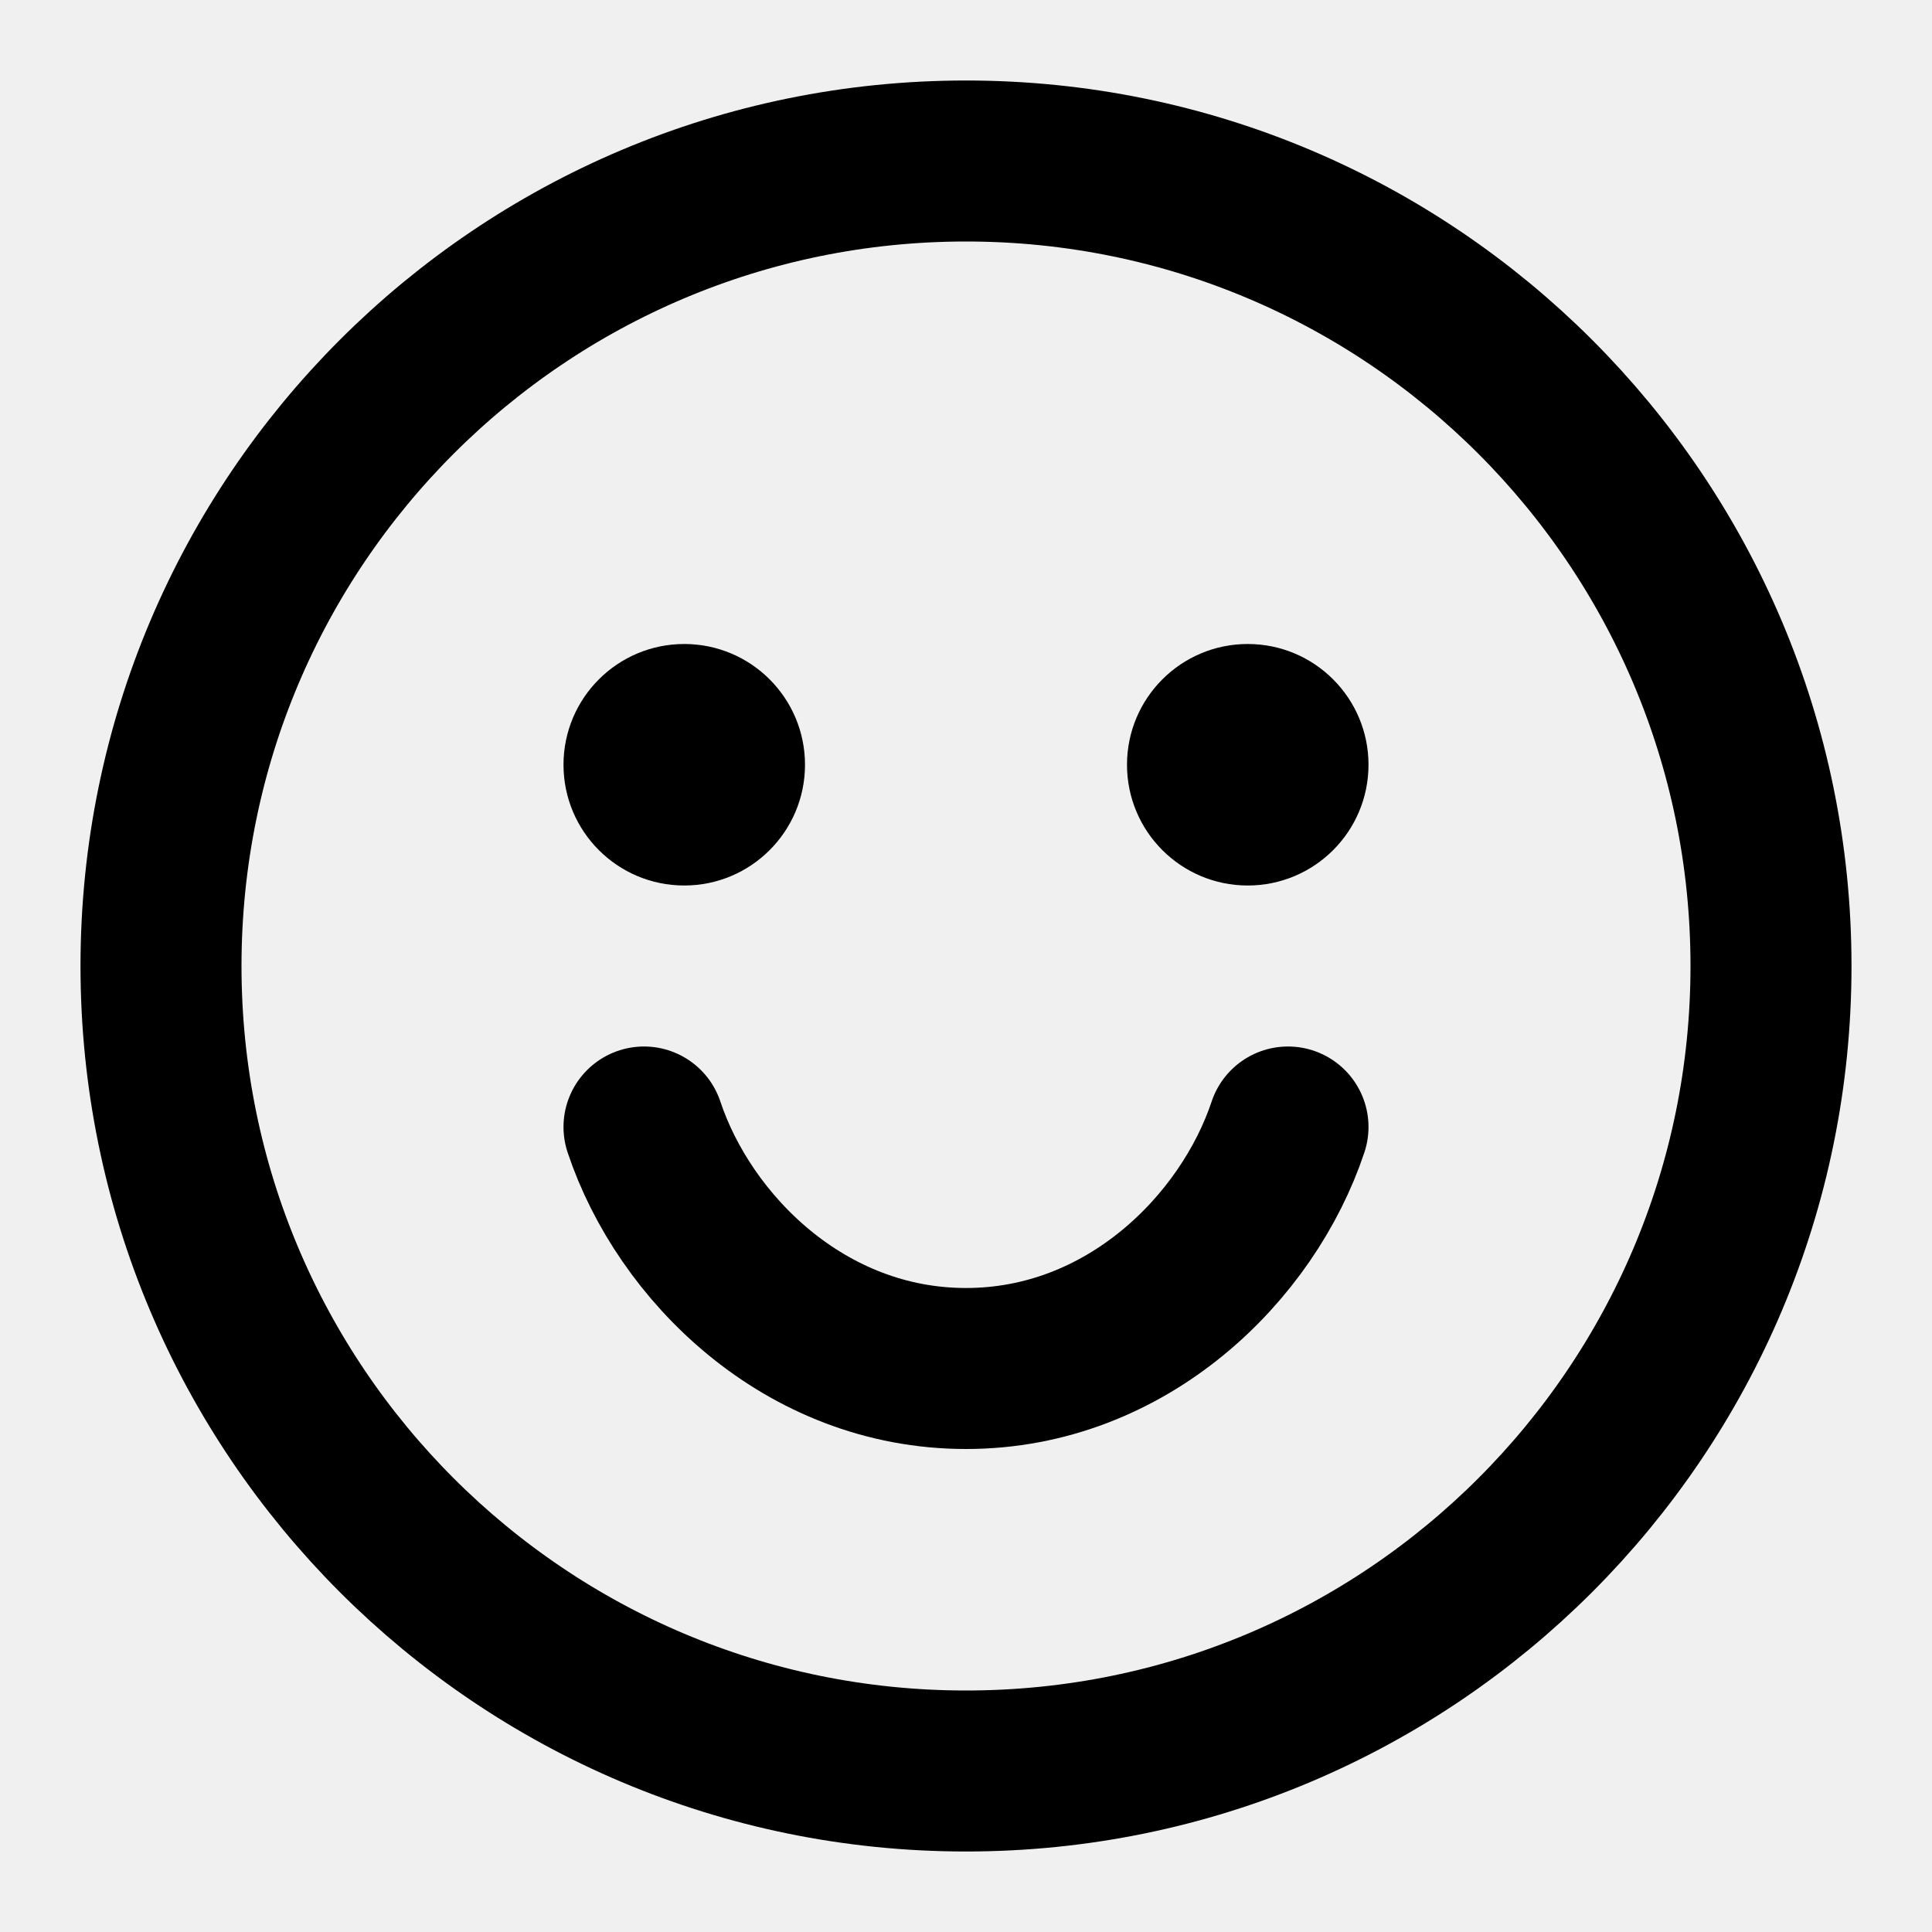
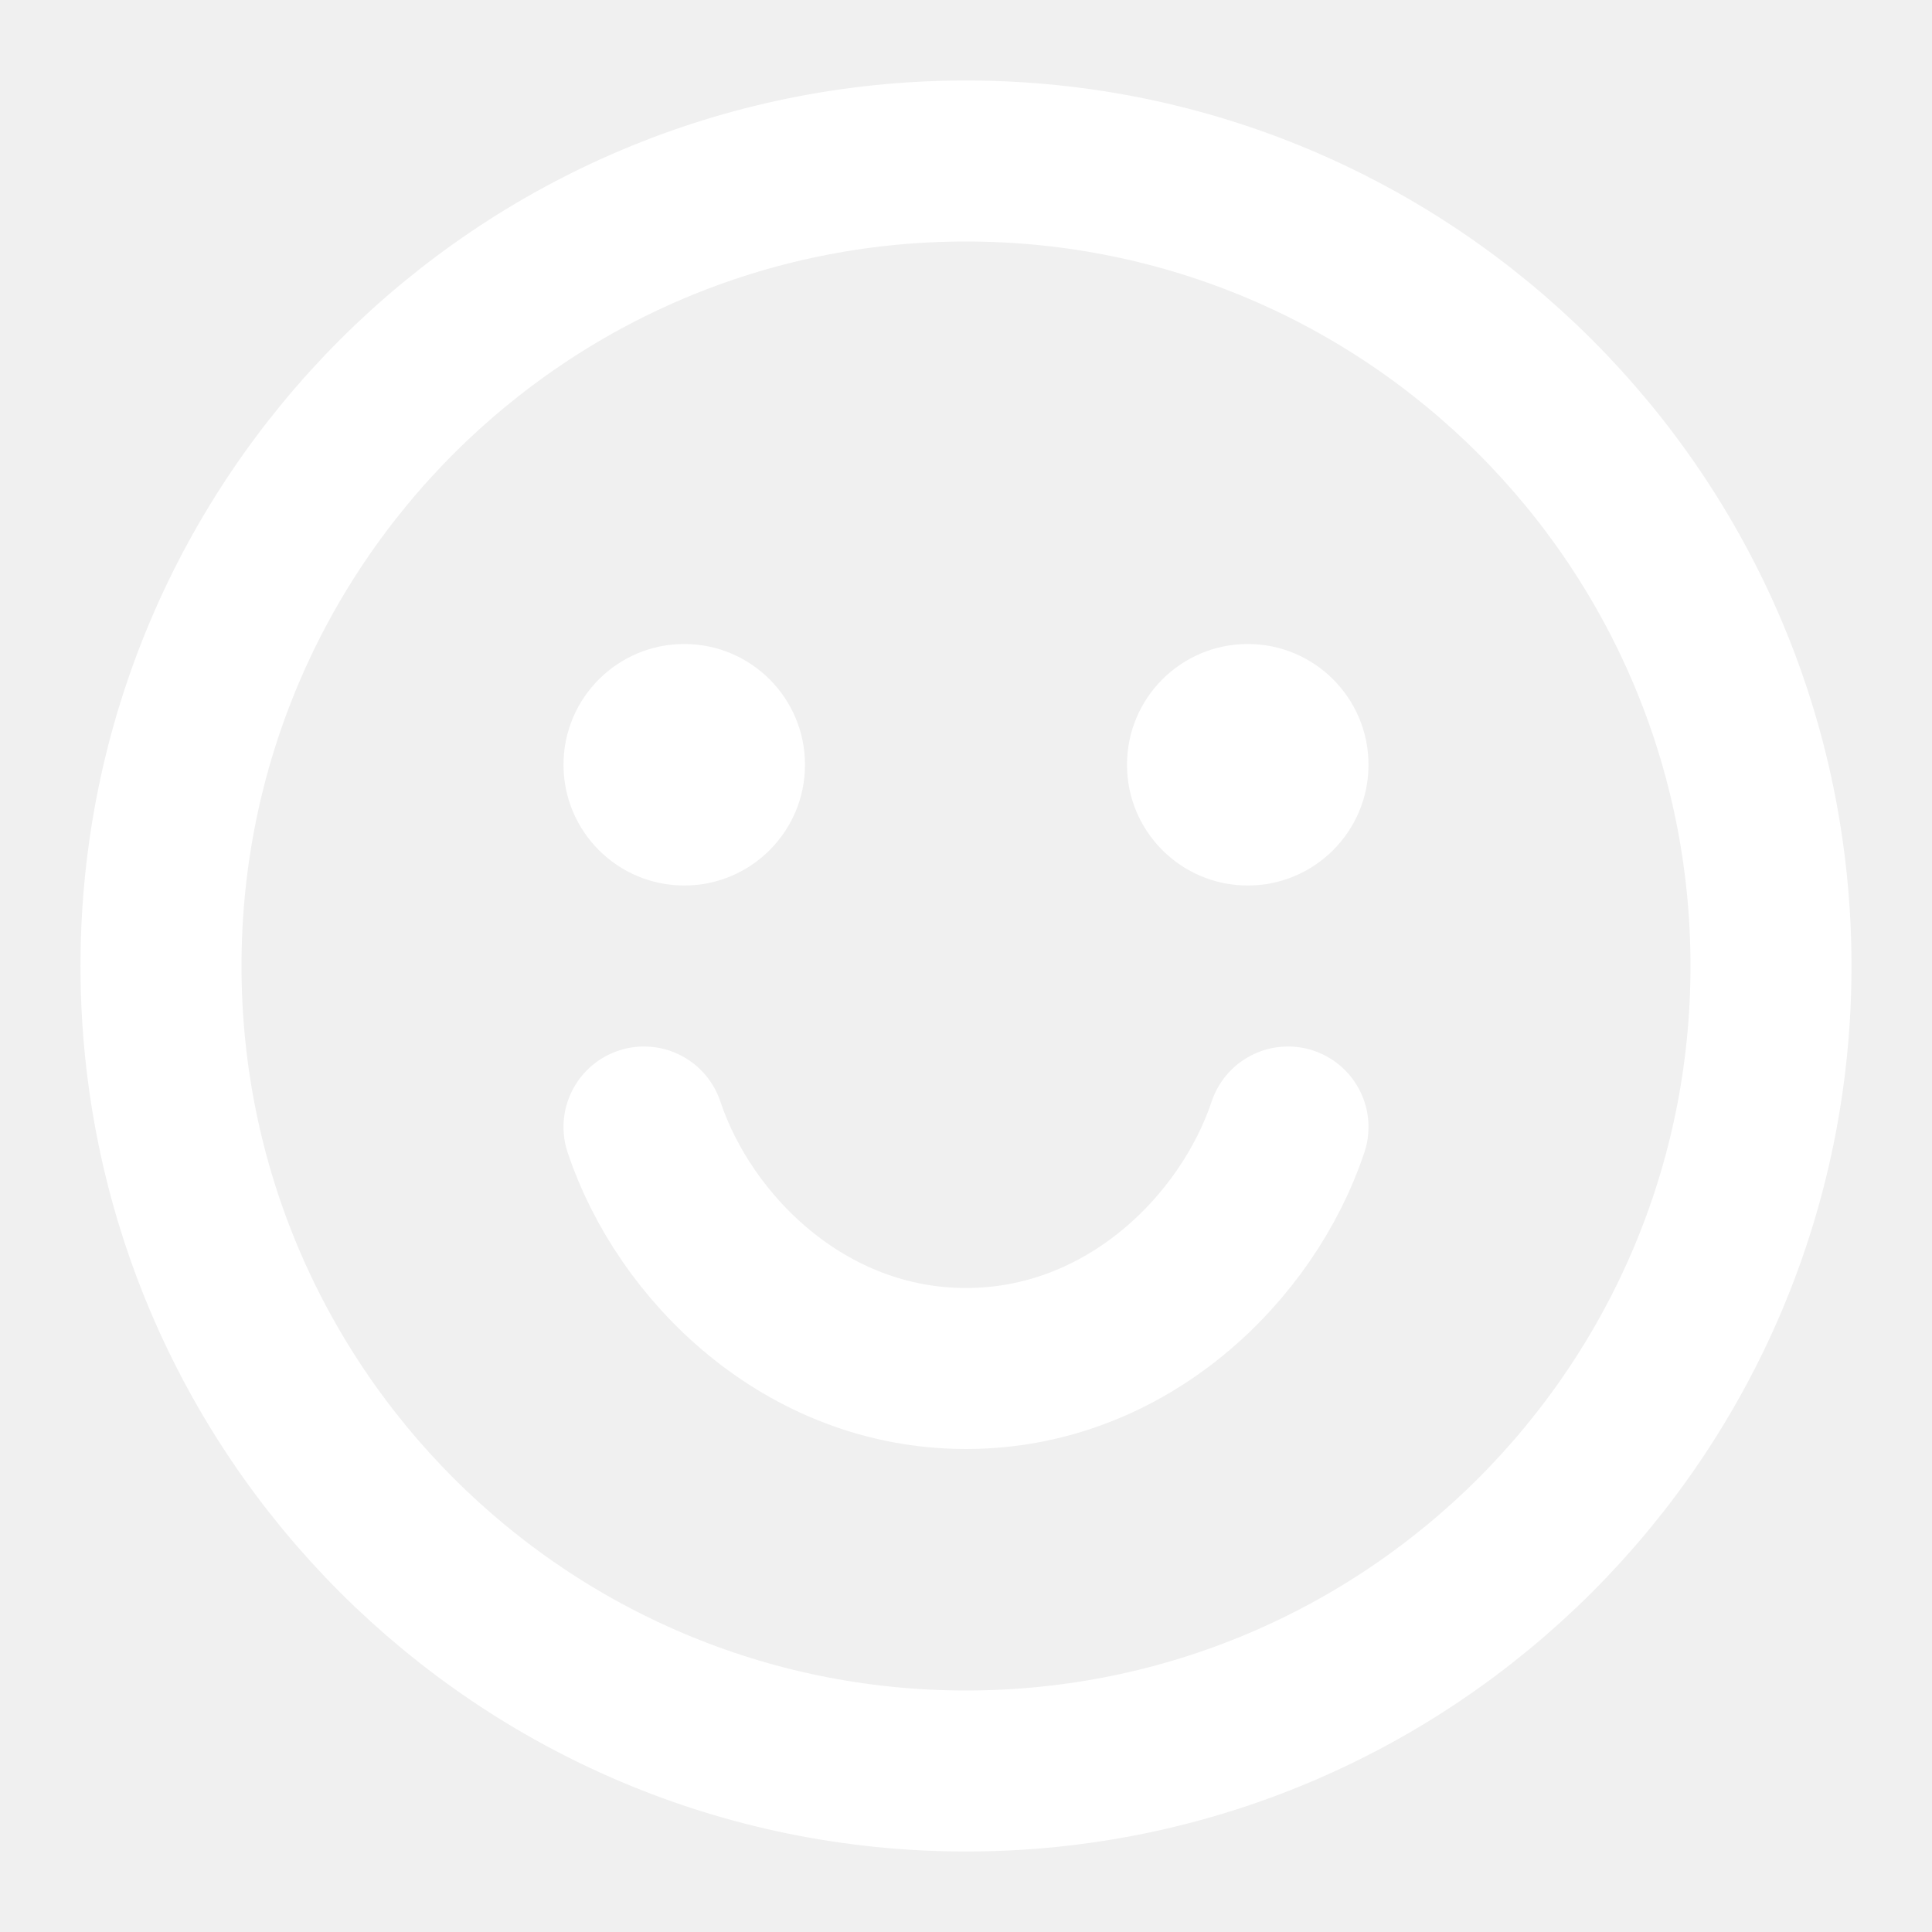
<svg xmlns="http://www.w3.org/2000/svg" width="24" height="24" viewBox="0 0 24 24" fill="none">
-   <circle cx="12" cy="12" r="10" stroke="currentColor" stroke-width="2" />
-   <path d="M8 14C8.5 15.5 10 17 12 17C14 17 15.5 15.5 16 14" stroke="currentColor" stroke-width="2" stroke-linecap="round" />
-   <circle cx="8.5" cy="9.5" r="1.5" fill="currentColor" />
-   <circle cx="15.5" cy="9.5" r="1.5" fill="currentColor" />
+   <circle cx="12" cy="12" r="10" stroke="white" stroke-width="2" />
+   <path d="M8 14C8.5 15.5 10 17 12 17C14 17 15.5 15.5 16 14" stroke="white" stroke-width="2" stroke-linecap="round" />
+   <circle cx="8.5" cy="9.5" r="1.5" fill="white" />
+   <circle cx="15.5" cy="9.5" r="1.5" fill="white" />
</svg>
